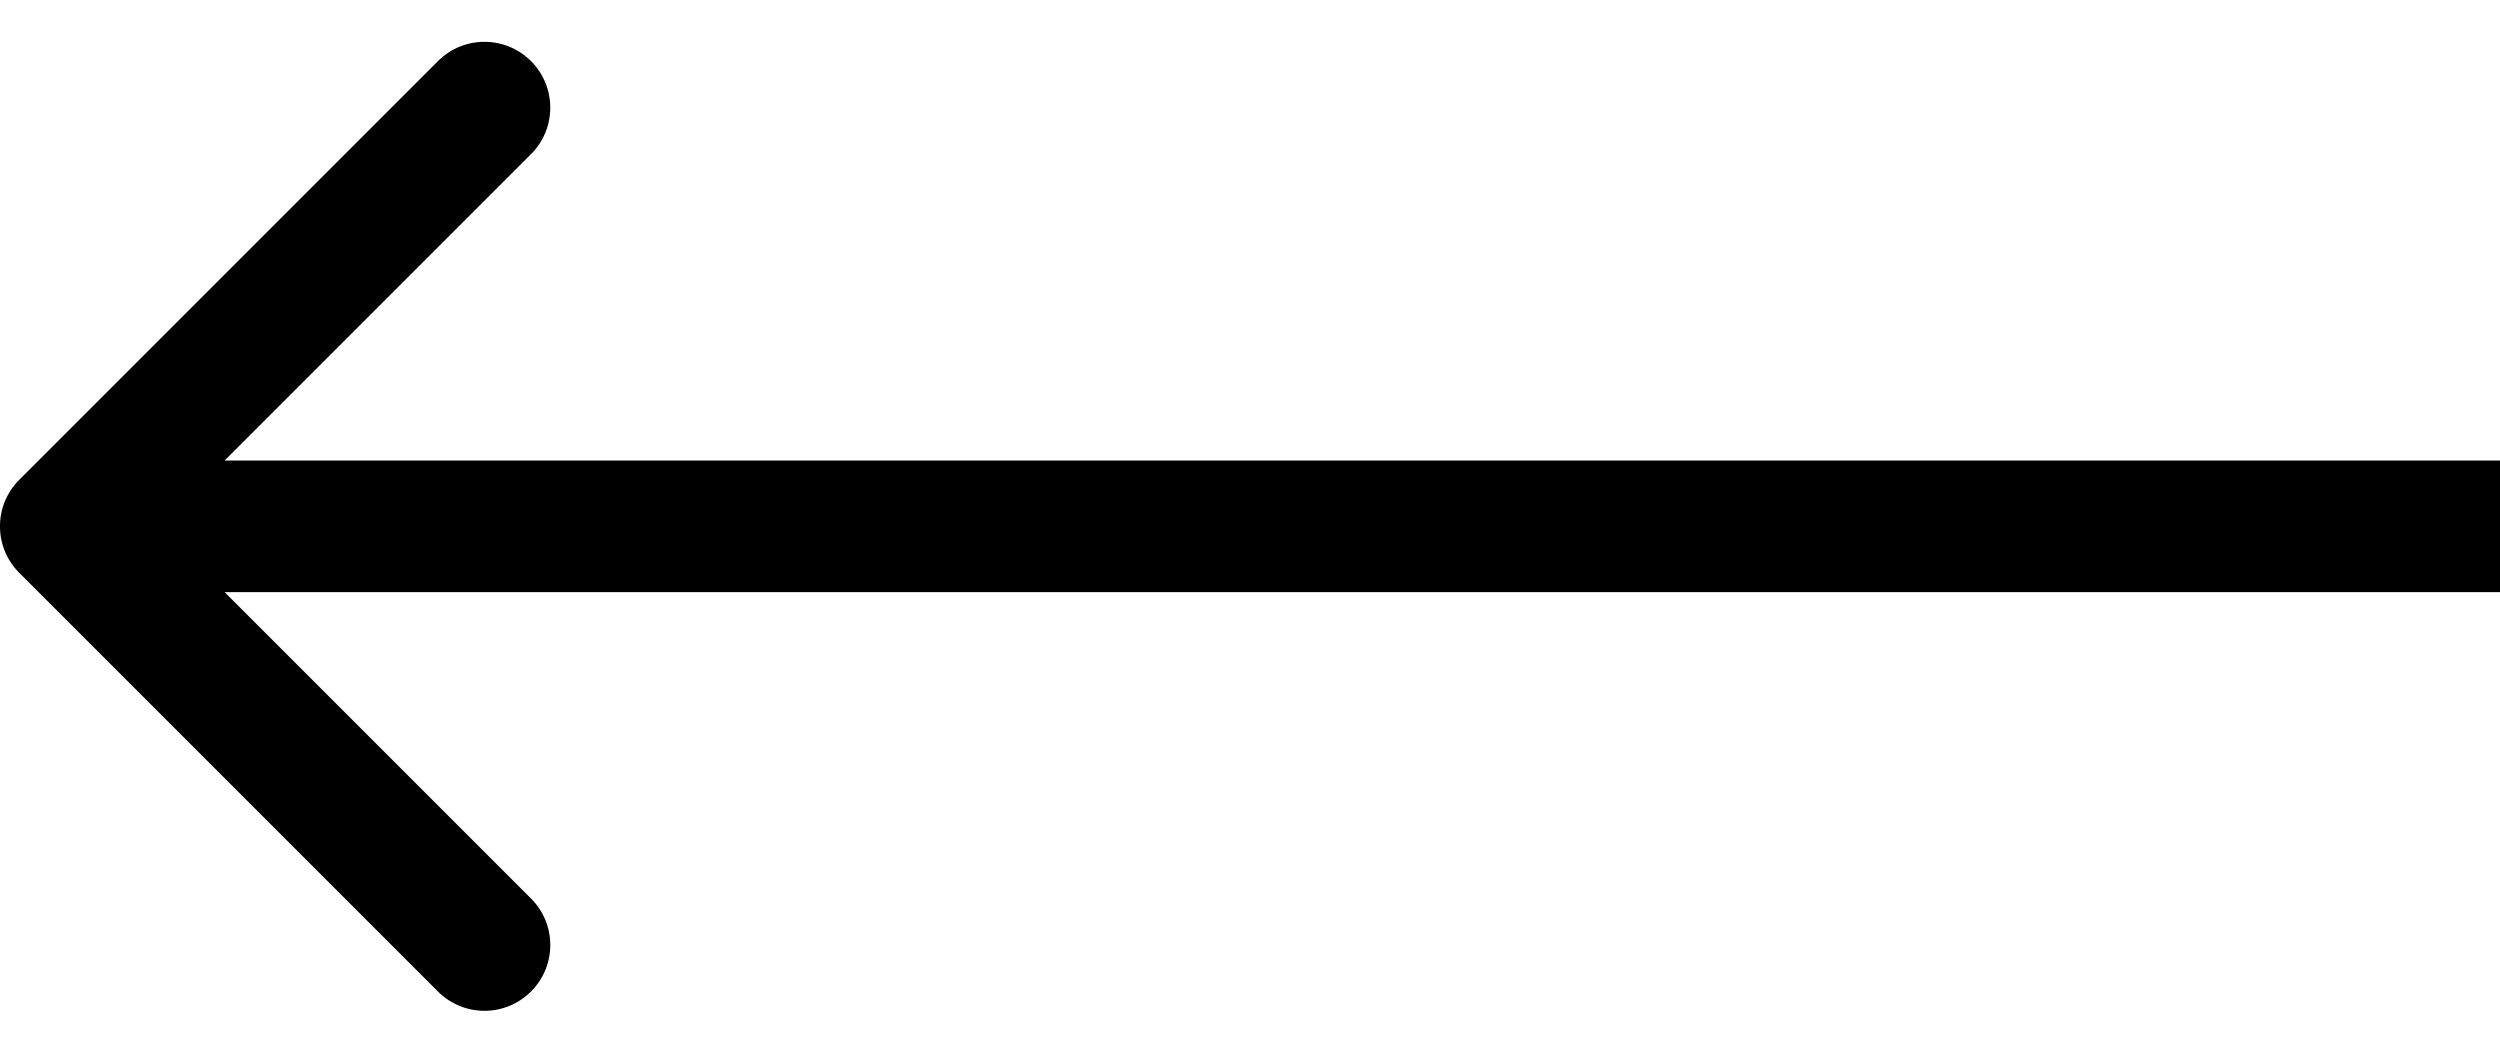
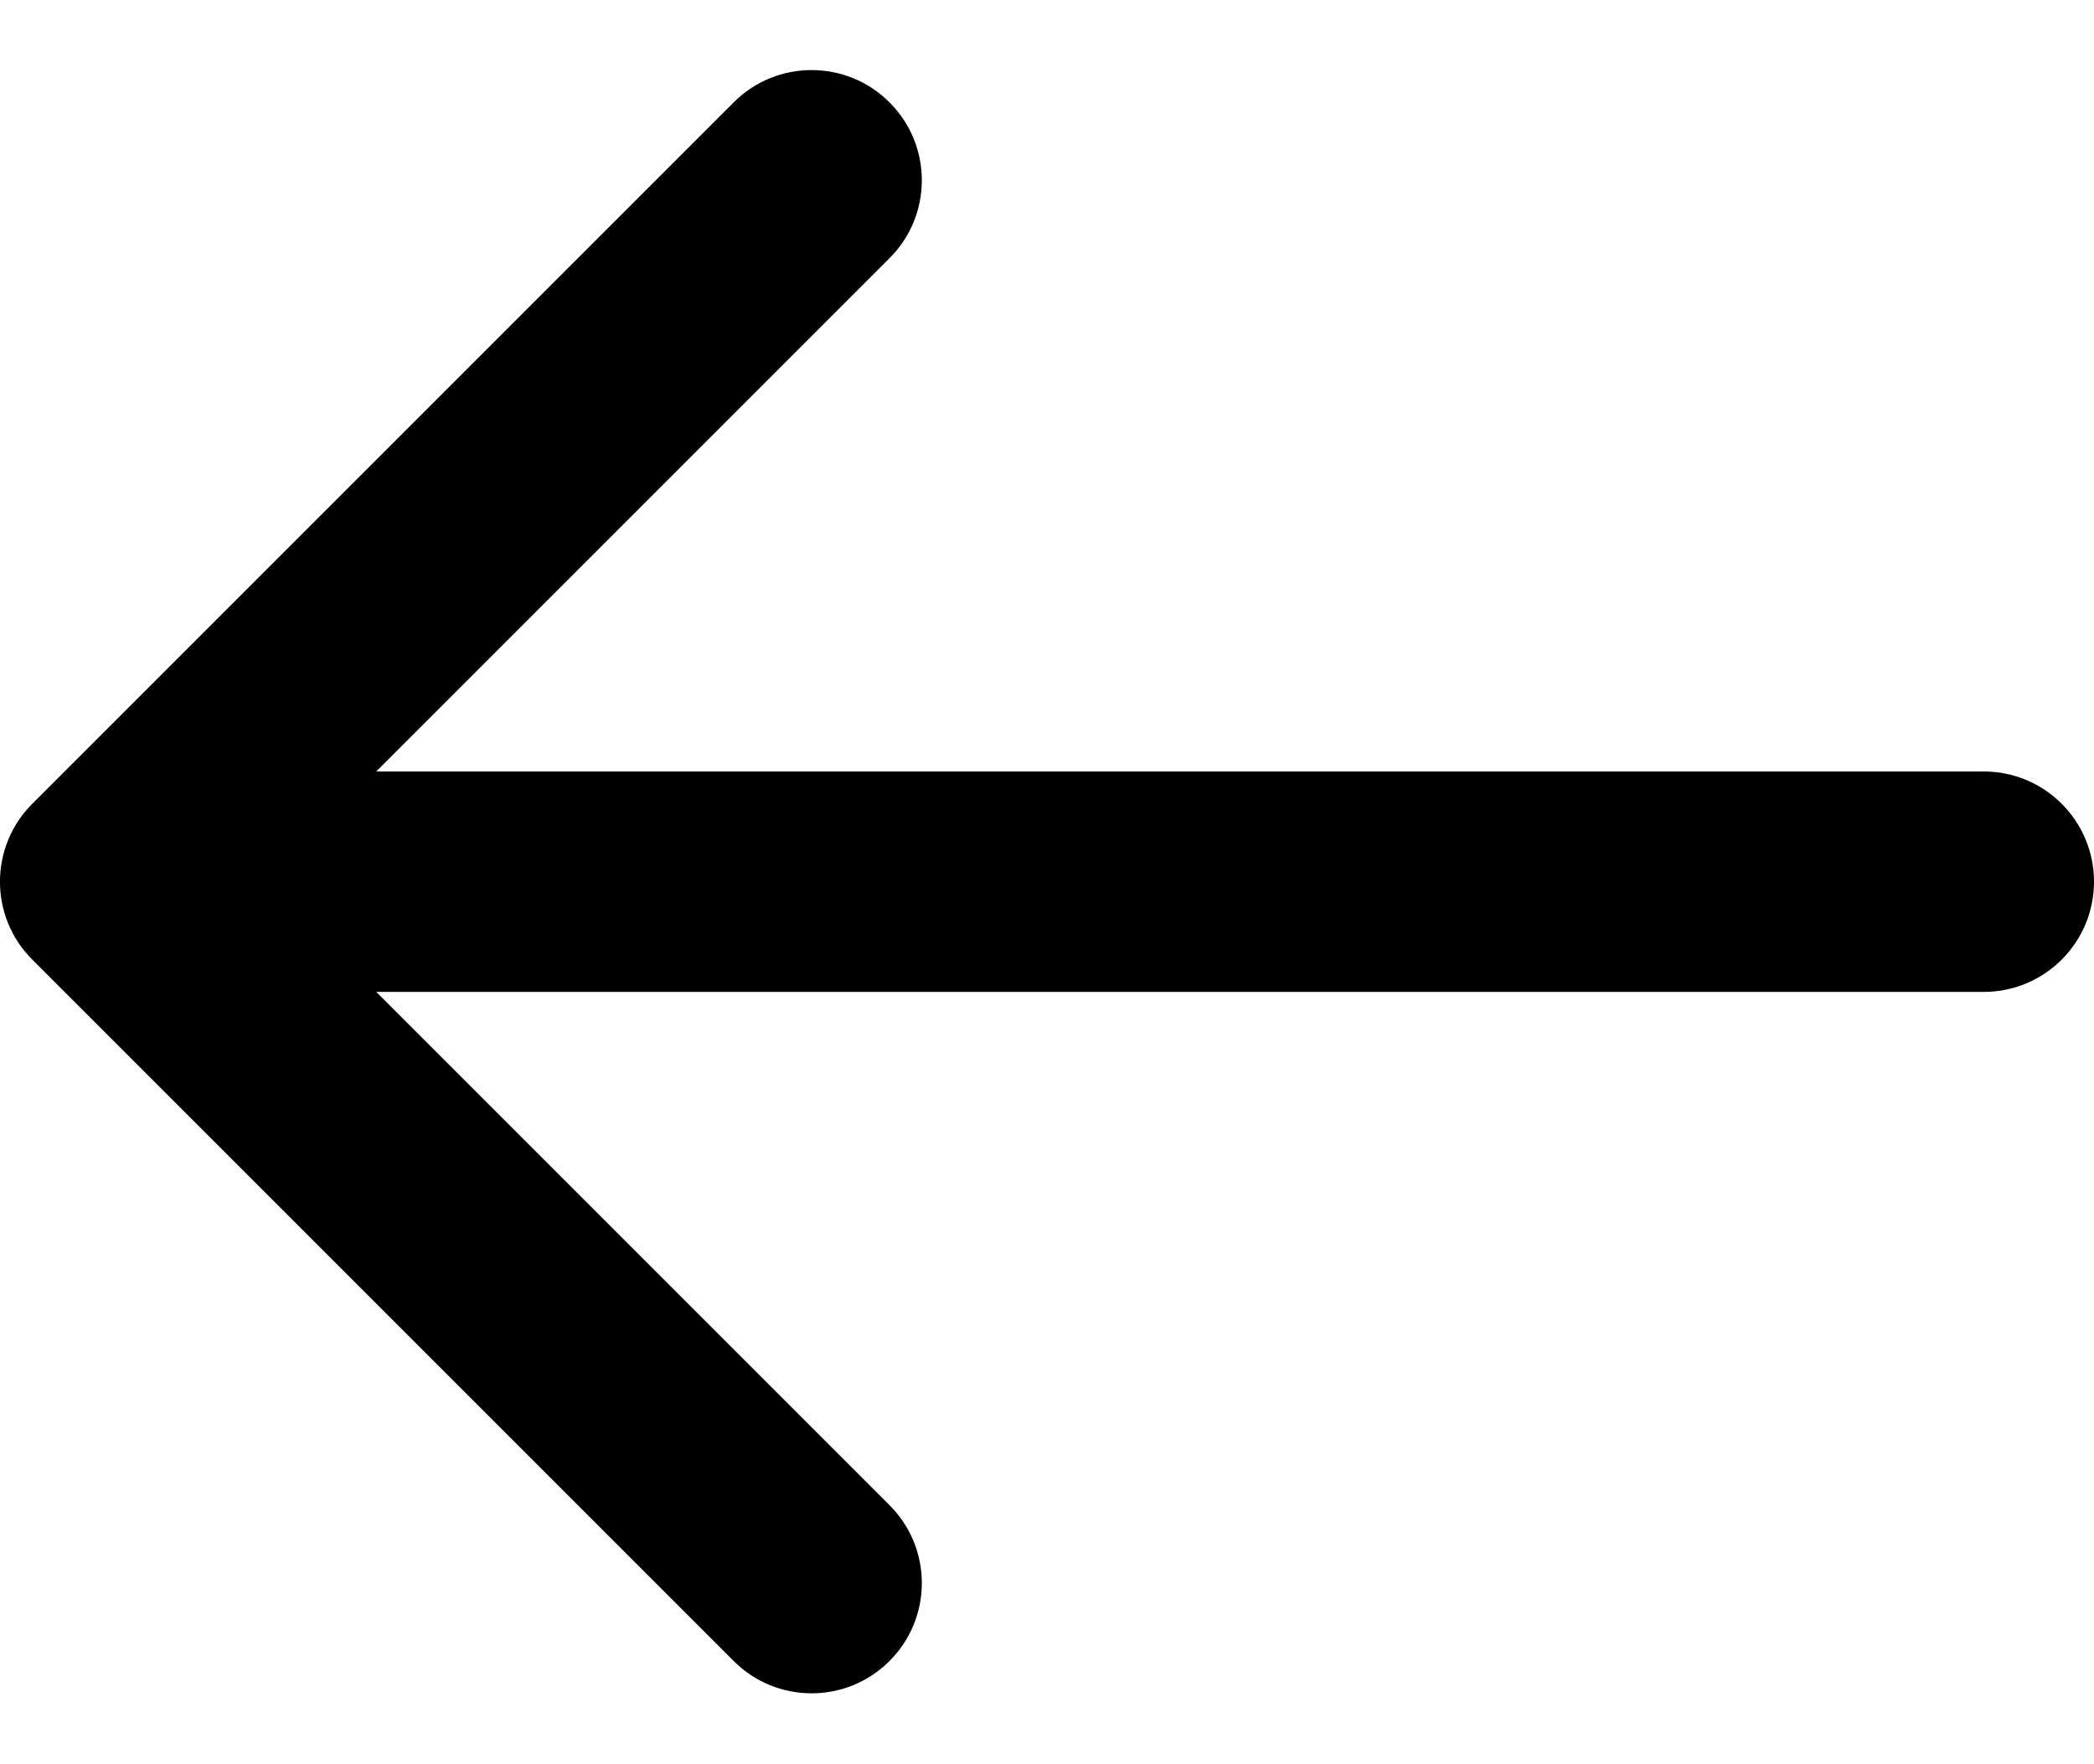
- <svg xmlns="http://www.w3.org/2000/svg" width="38" height="16" viewBox="0 0 38 16" fill="none">
-   <path d="M0.293 7.293C-0.098 7.683 -0.098 8.317 0.293 8.707L6.657 15.071C7.047 15.462 7.681 15.462 8.071 15.071C8.462 14.681 8.462 14.047 8.071 13.657L2.414 8L8.071 2.343C8.462 1.953 8.462 1.319 8.071 0.929C7.681 0.538 7.047 0.538 6.657 0.929L0.293 7.293ZM38 7L1 7V9L38 9V7Z" fill="black" />
+ <svg xmlns="http://www.w3.org/2000/svg" width="19" height="16" viewBox="0 0 19 16" fill="none">
+   <path d="M18 9C18.552 9 19 8.552 19 8C19 7.448 18.552 7 18 7V9ZM0.293 7.293C-0.098 7.683 -0.098 8.317 0.293 8.707L6.657 15.071C7.047 15.462 7.681 15.462 8.071 15.071C8.462 14.681 8.462 14.047 8.071 13.657L2.414 8L8.071 2.343C8.462 1.953 8.462 1.319 8.071 0.929C7.681 0.538 7.047 0.538 6.657 0.929L0.293 7.293ZM18 7L1 7V9L18 9V7Z" fill="black" />
</svg>
